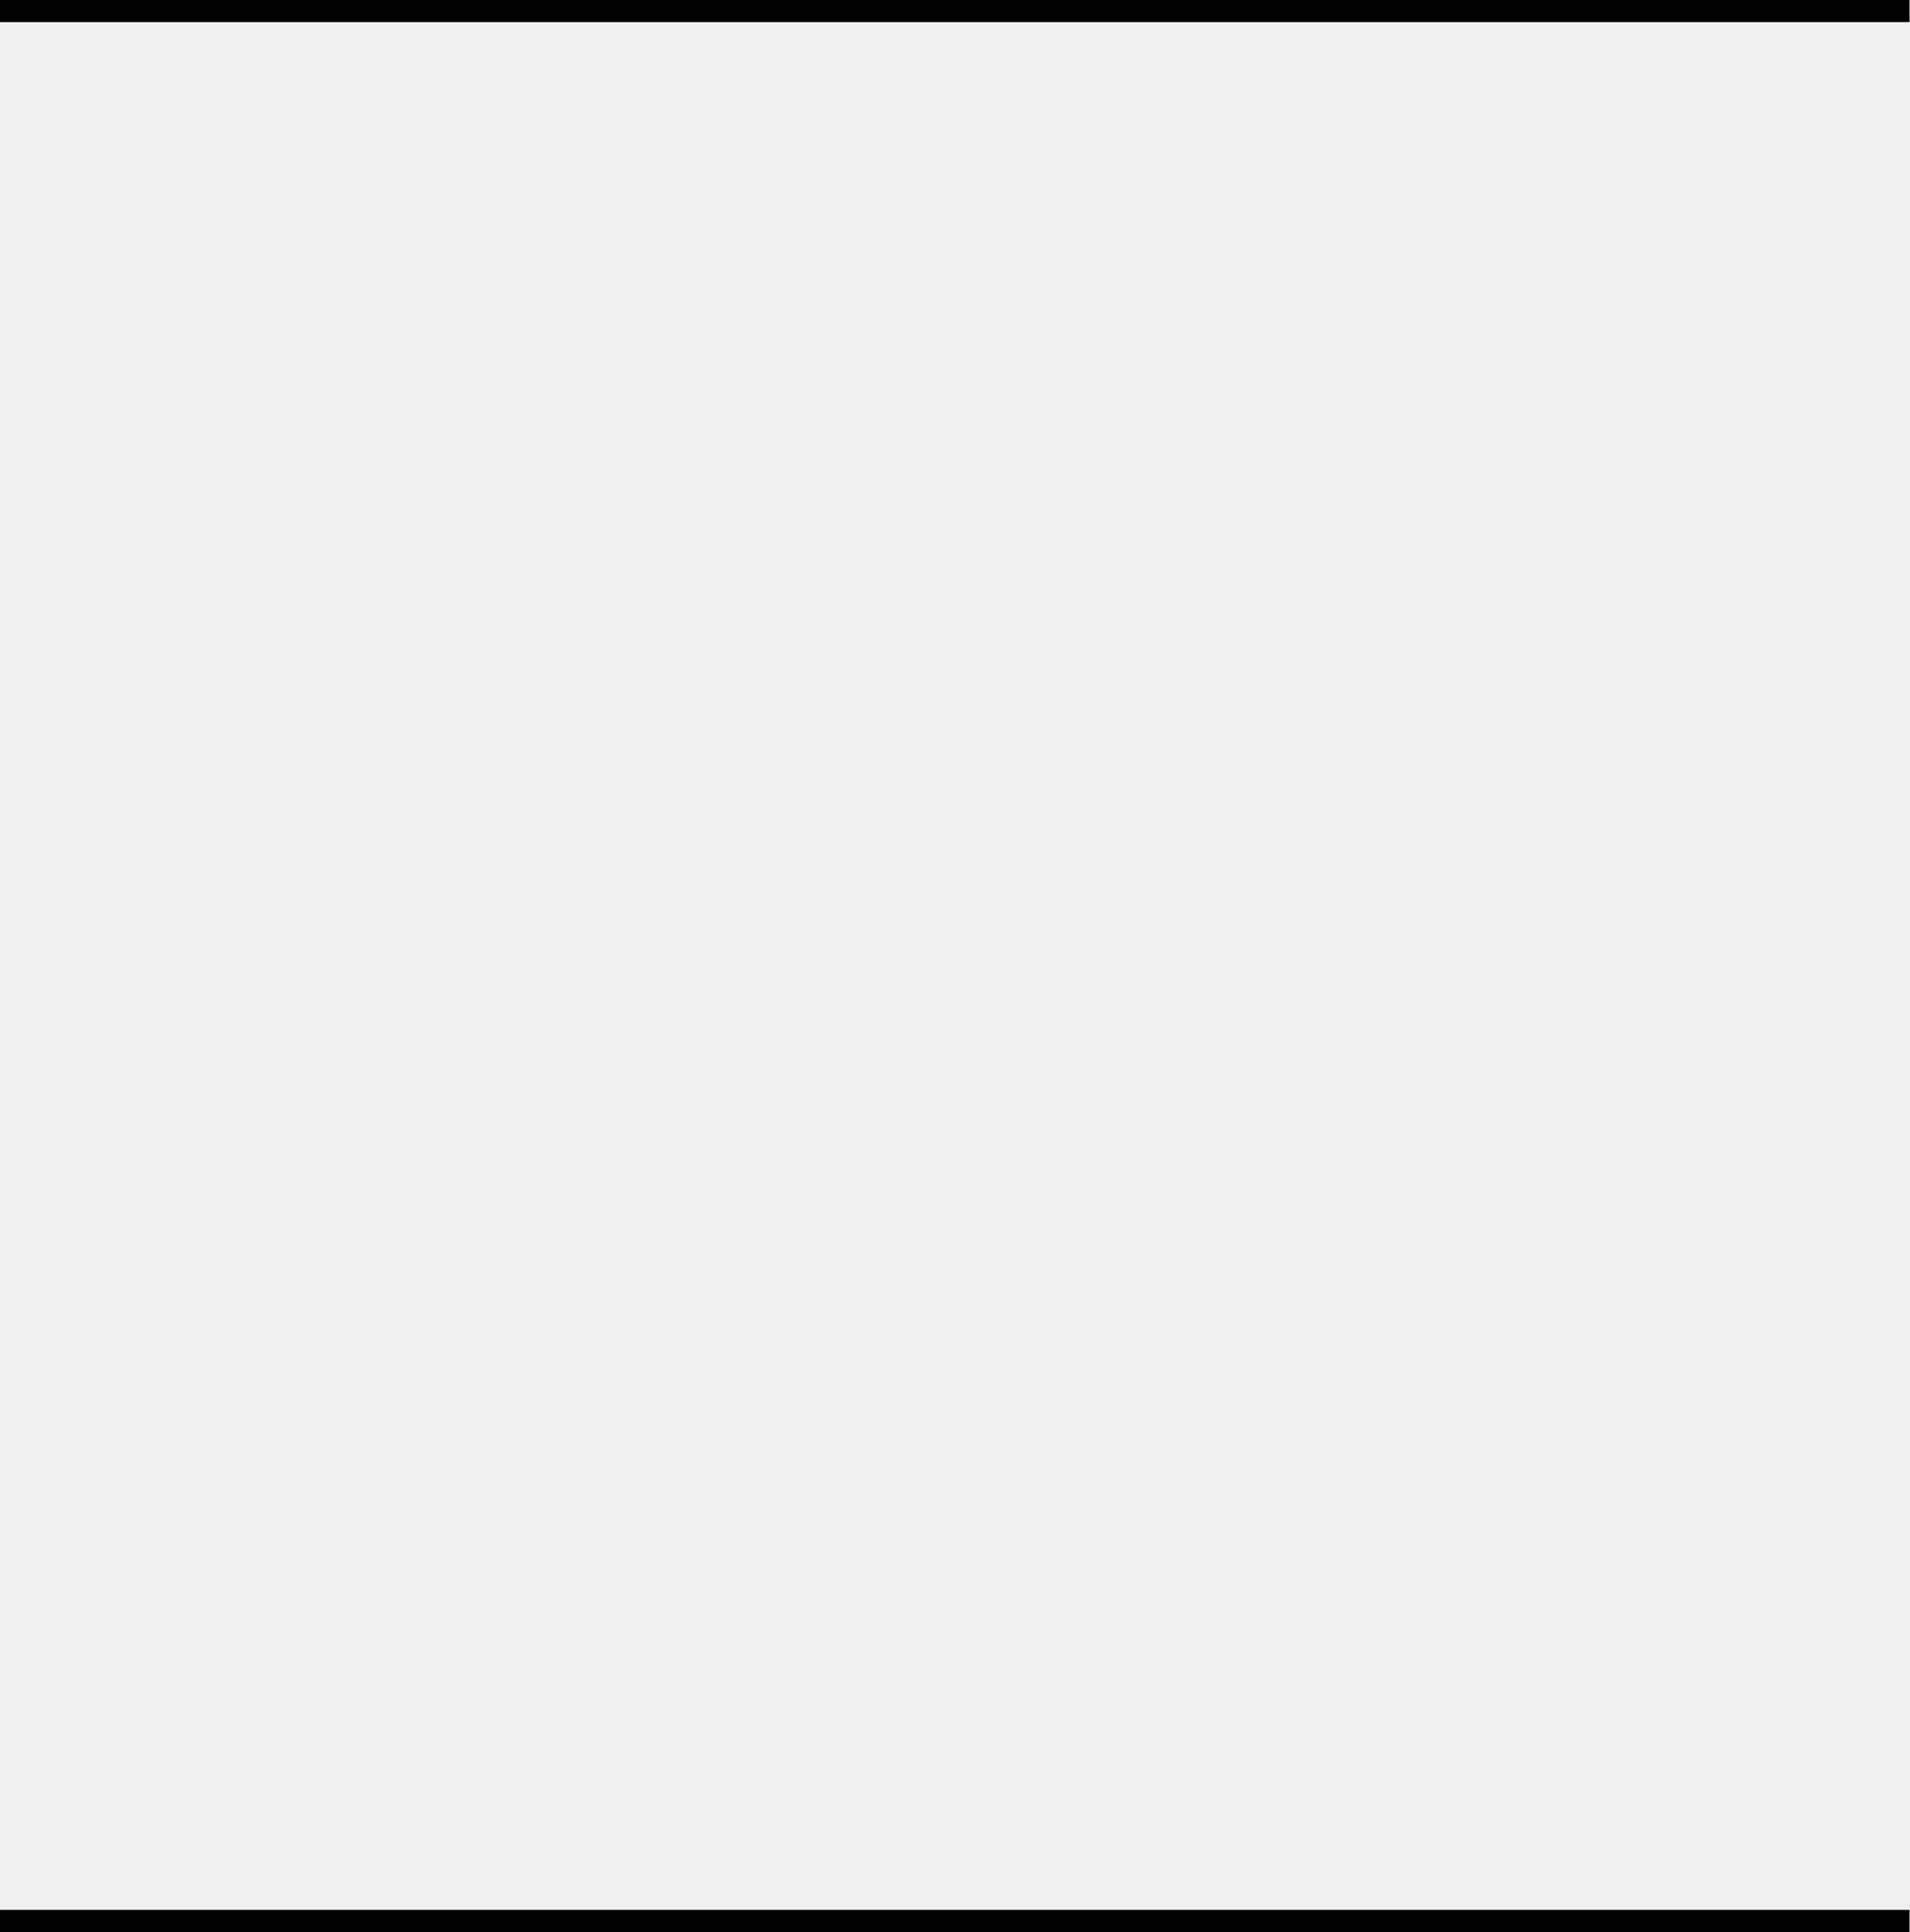
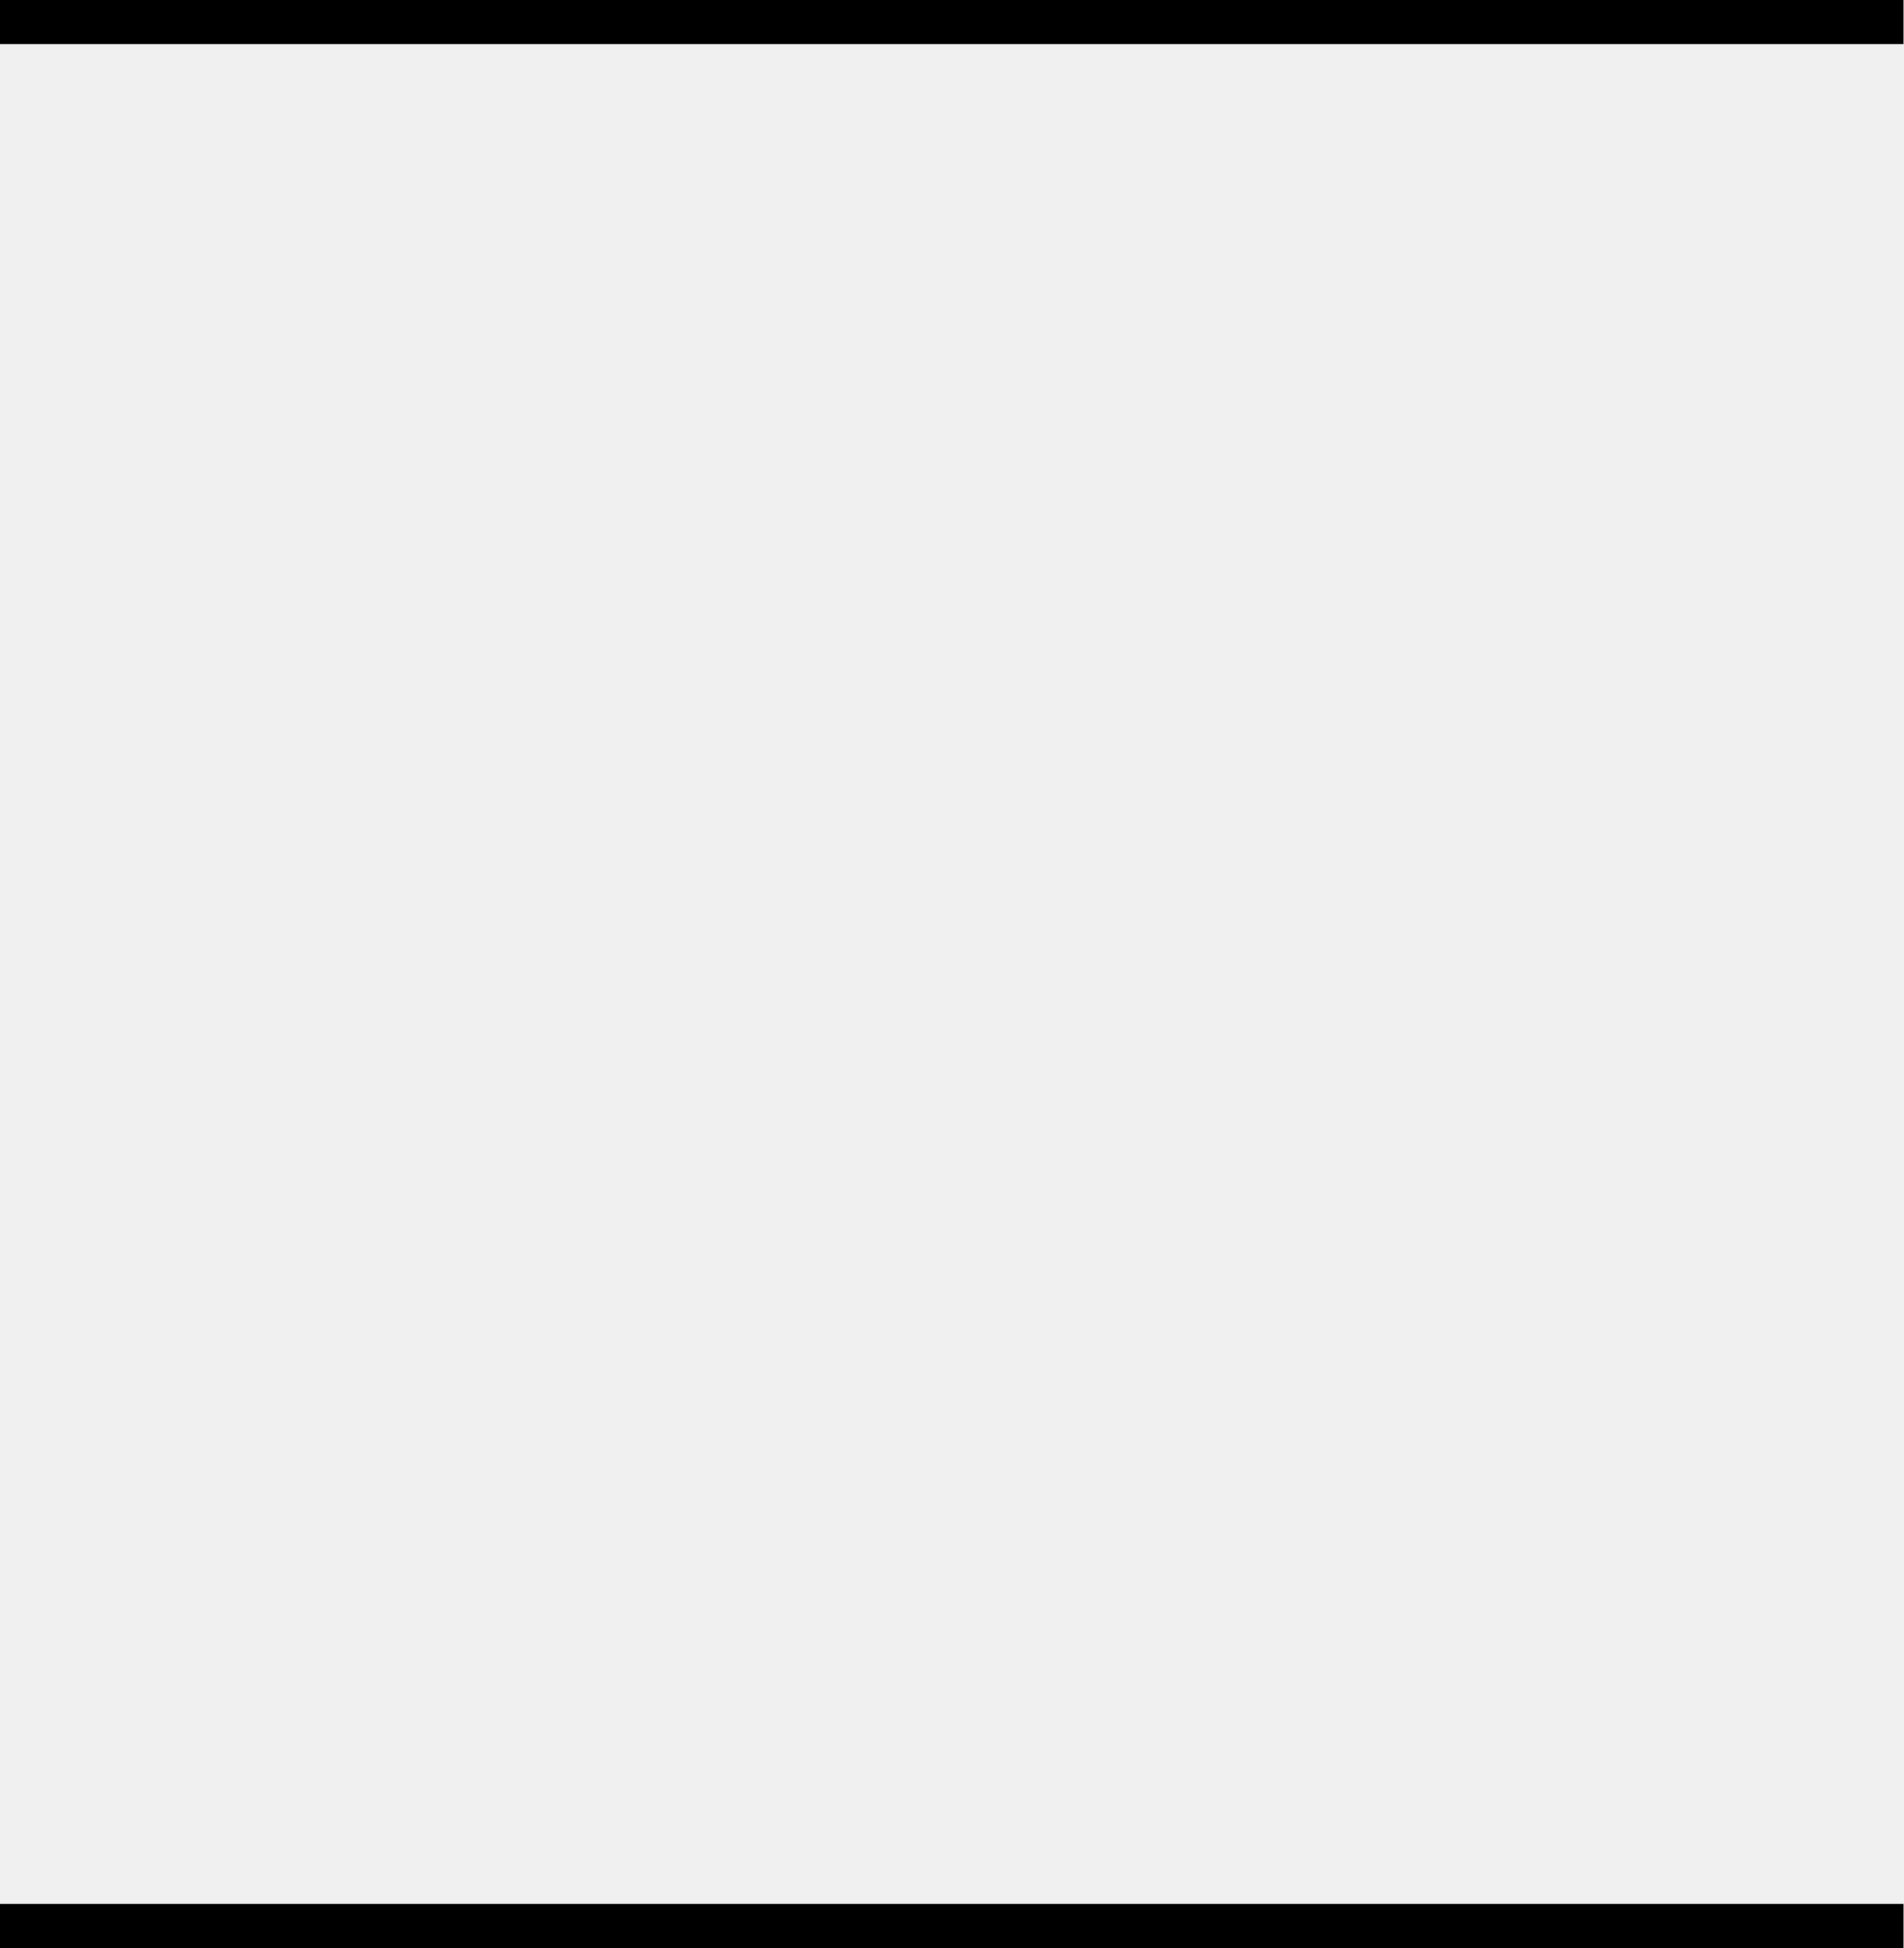
- <svg xmlns="http://www.w3.org/2000/svg" viewBox="0 0 216 218.5">
+ <svg xmlns="http://www.w3.org/2000/svg" viewBox="0 0 216 221">
  <defs>
-     <style>.cls-1{fill:#fff;stroke:#000;stroke-miterlimit:10;stroke-width:2.5px;}</style>
+     <style>.cls-1{fill:#fff;stroke:#000;stroke-miterlimit:10;stroke-width:5px;}</style>
  </defs>
  <g id="Layer_2" data-name="Layer 2">
    <g id="Layer_1-2" data-name="Layer 1">
-       <line class="cls-1" y1="1.25" x2="216" y2="1.25" />
-       <line class="cls-1" y1="217.25" x2="216" y2="217.25" />
+       <line class="cls-1" y1="2.5" x2="216" y2="2.5" />
+       <line class="cls-1" y1="218.5" x2="216" y2="218.5" />
    </g>
  </g>
</svg>
